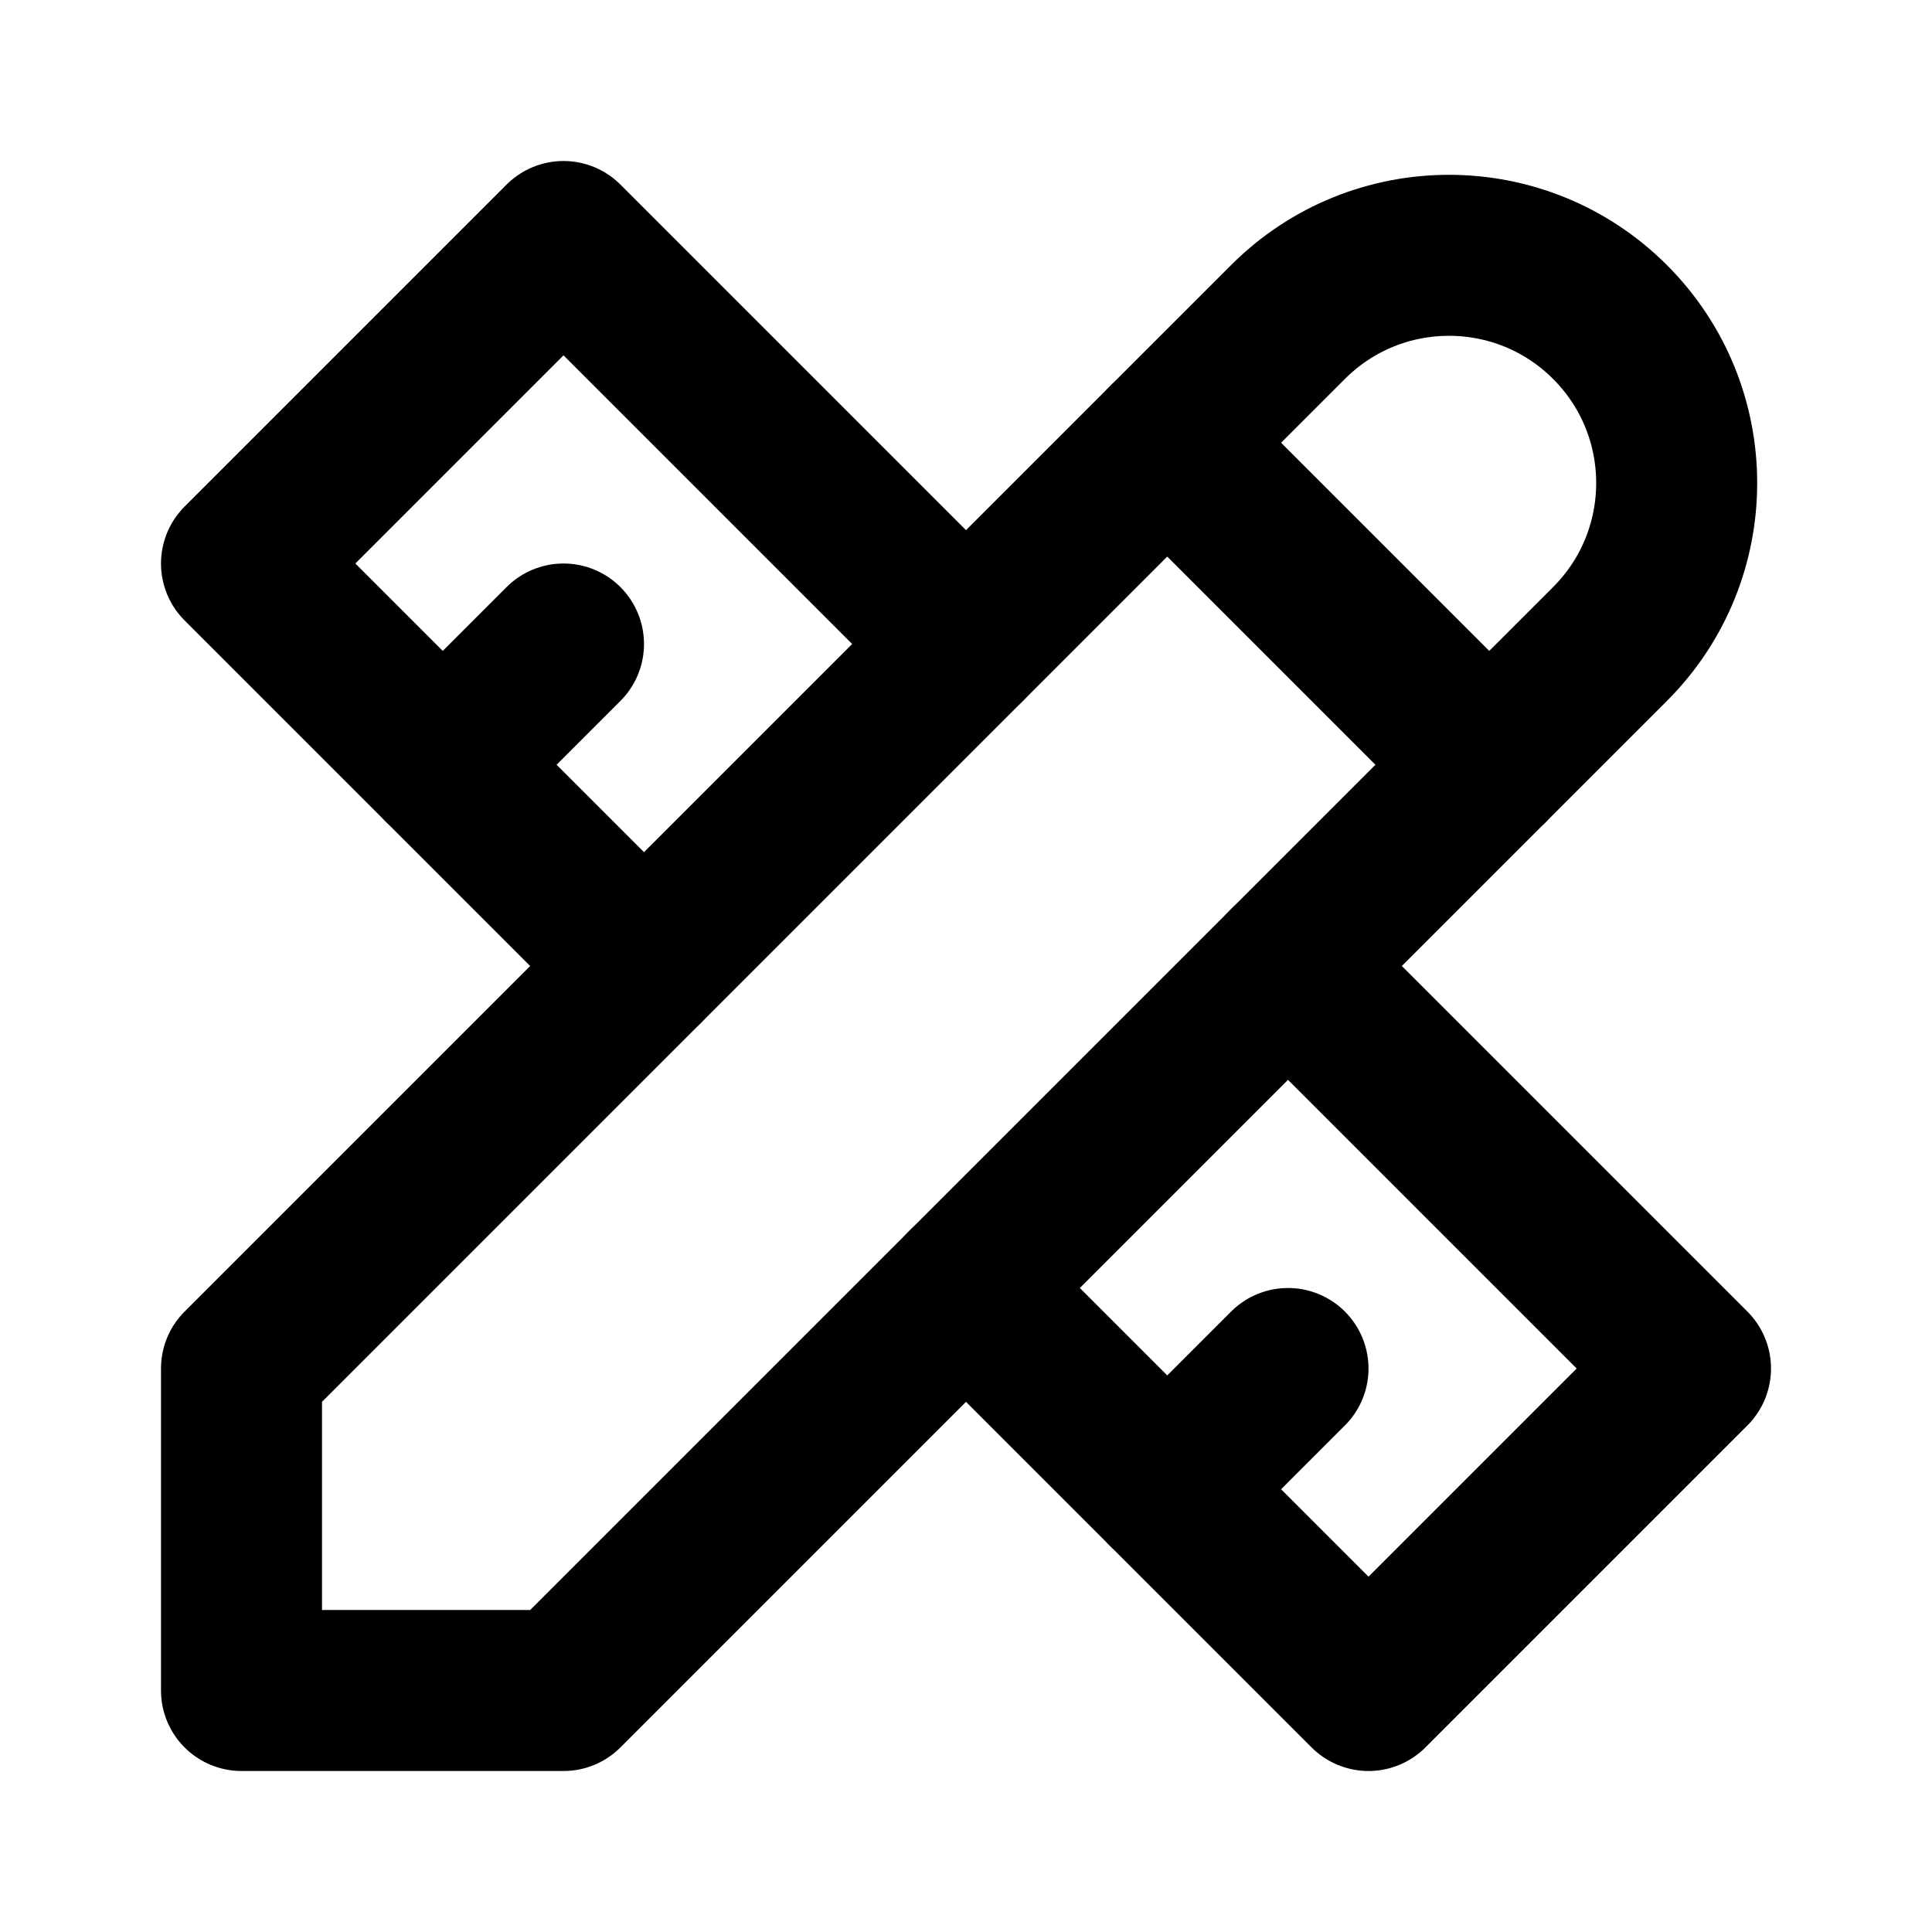
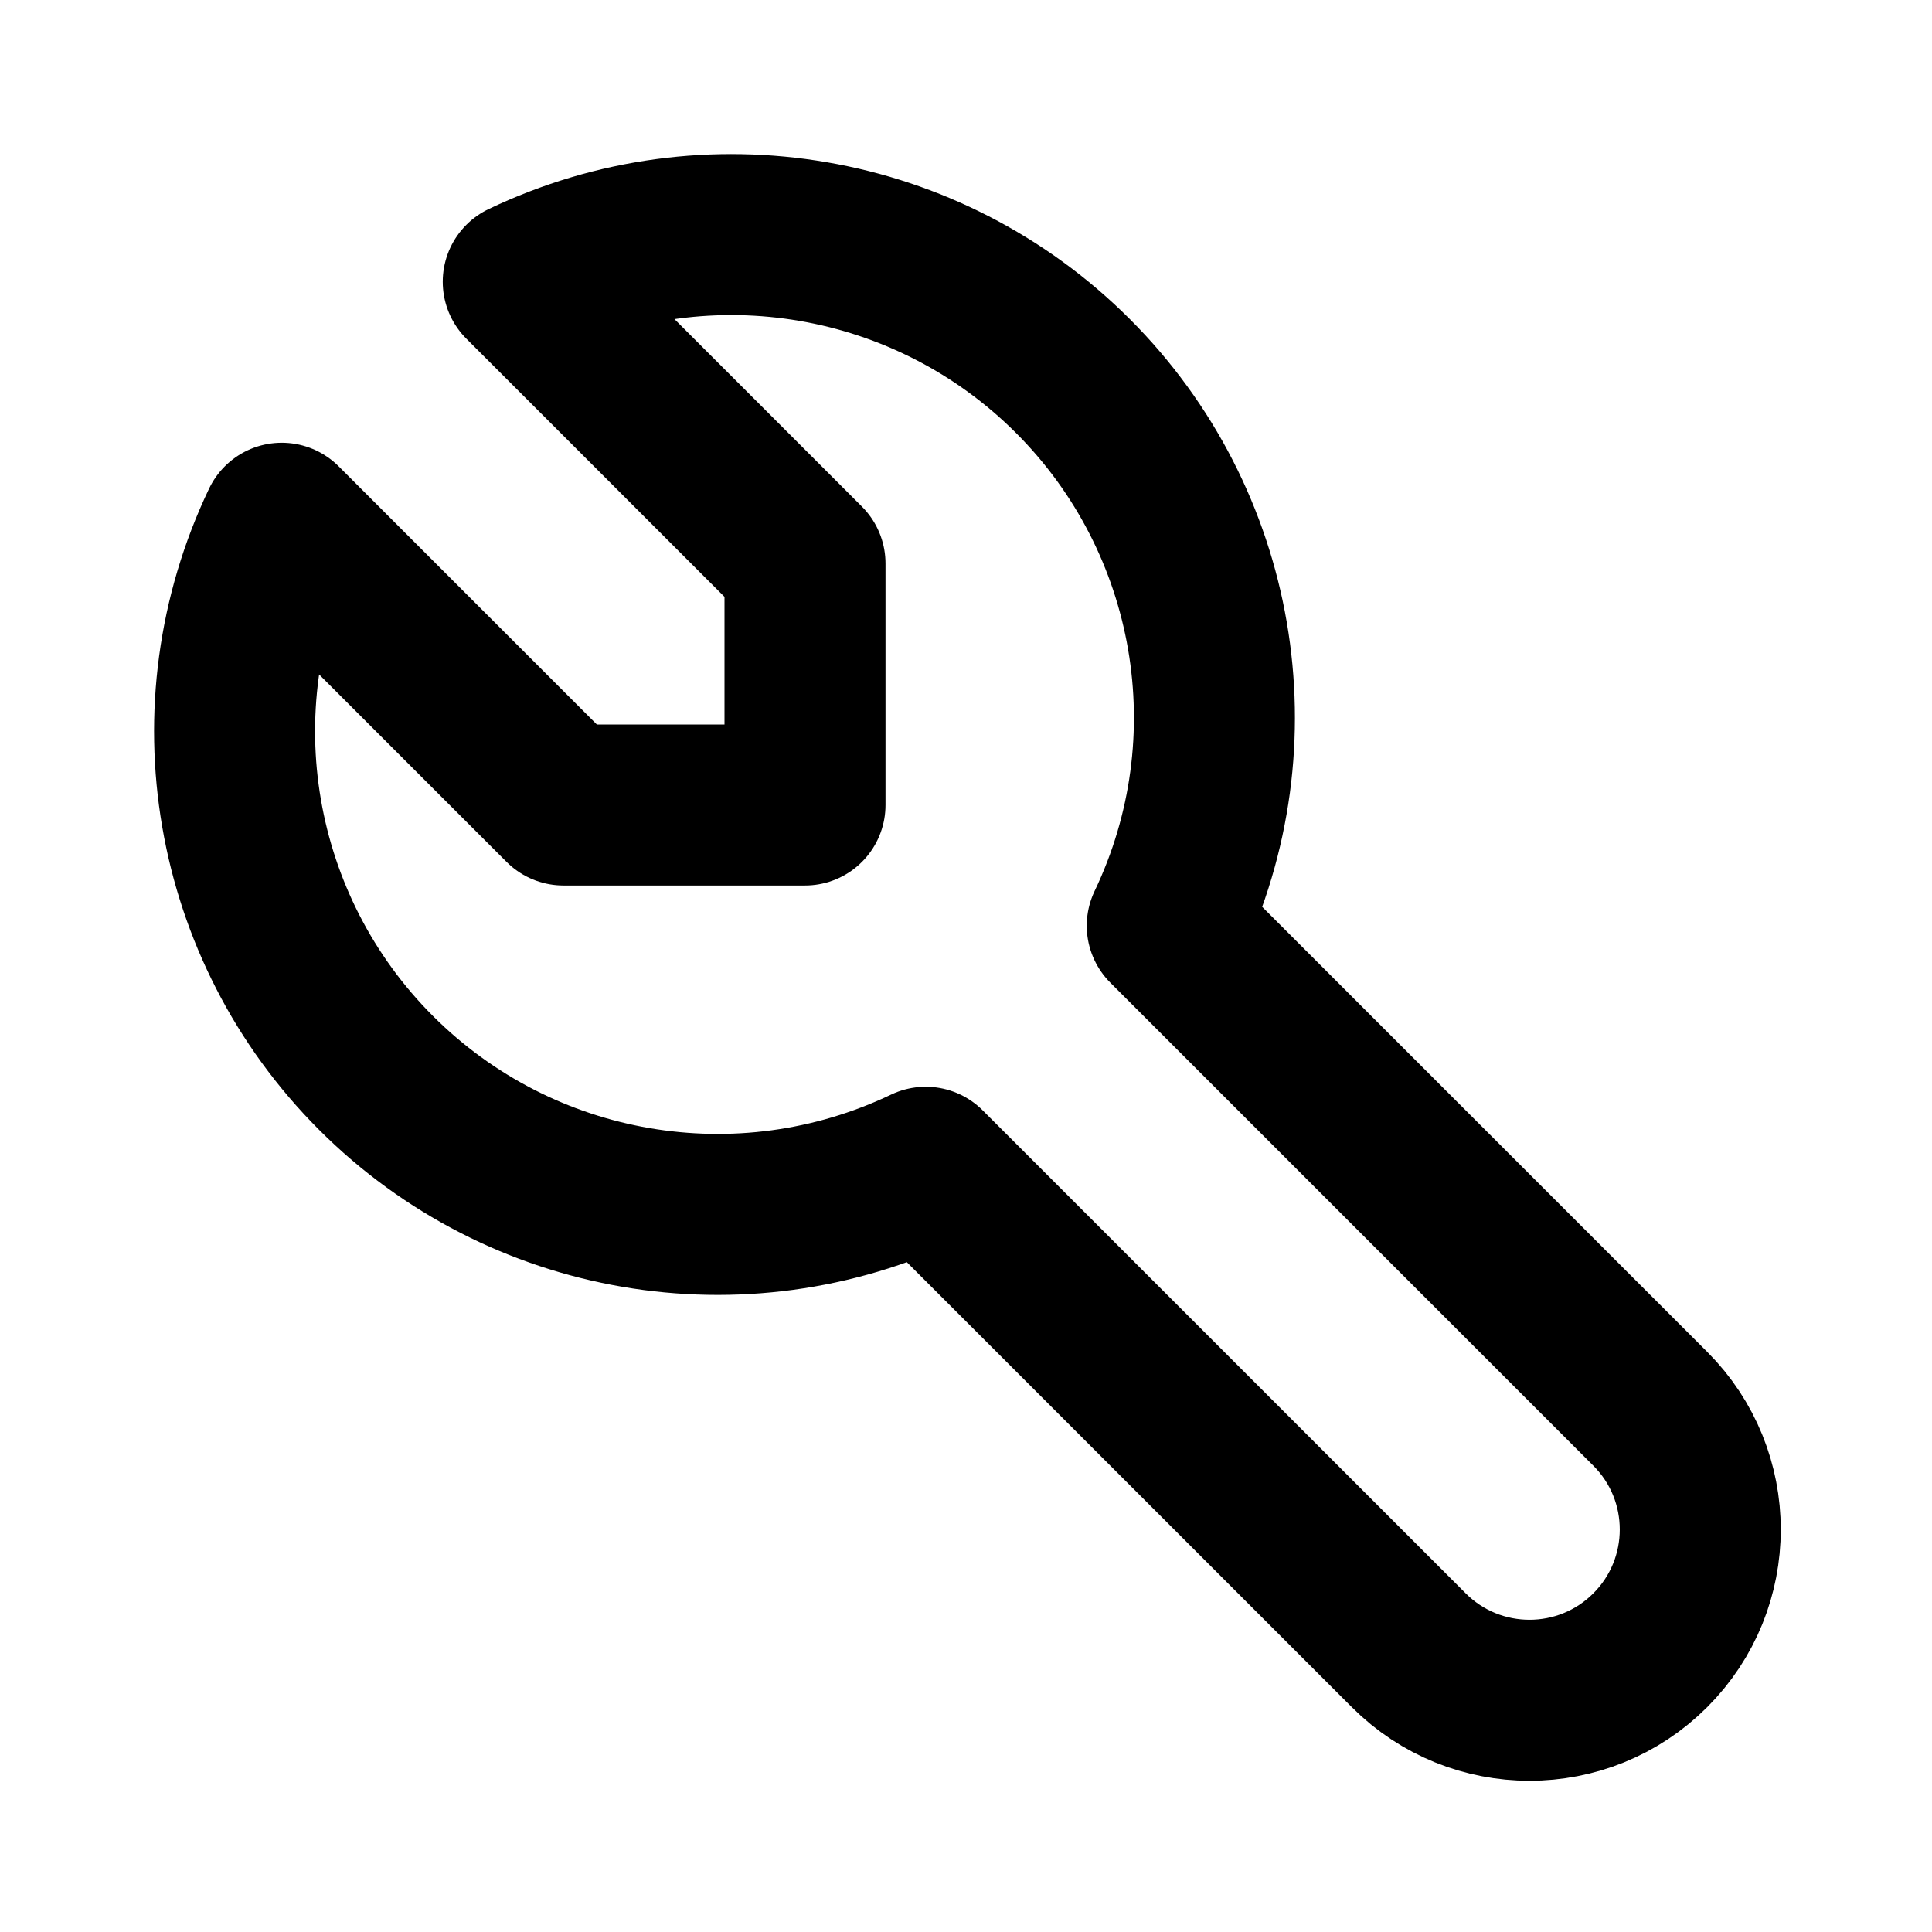
- <svg xmlns="http://www.w3.org/2000/svg" width="24" height="24" viewBox="0 0 24 24" fill="none" stroke="currentColor" stroke-width="2" stroke-linecap="round" stroke-linejoin="round" class="icon icon-tabler icons-tabler-outline icon-tabler-tools">
+ <svg xmlns="http://www.w3.org/2000/svg" width="24" height="24" viewBox="0 0 24 24" fill="none" stroke="currentColor" stroke-width="2" stroke-linecap="round" stroke-linejoin="round" class="icon icon-tabler icons-tabler-outline icon-tabler-tool">
  <path stroke="none" d="M0 0h24v24H0z" fill="none" />
-   <path d="M3 21h4l13 -13a1.5 1.5 0 0 0 -4 -4l-13 13v4" />
-   <path d="M14.5 5.5l4 4" />
-   <path d="M12 8l-5 -5l-4 4l5 5" />
-   <path d="M7 8l-1.5 1.5" />
-   <path d="M16 12l5 5l-4 4l-5 -5" />
-   <path d="M16 17l-1.5 1.5" />
+   <path d="M7 10h3v-3l-3.5 -3.5a6 6 0 0 1 8 8l6 6a2 2 0 0 1 -3 3l-6 -6a6 6 0 0 1 -8 -8l3.5 3.5" />
</svg>
